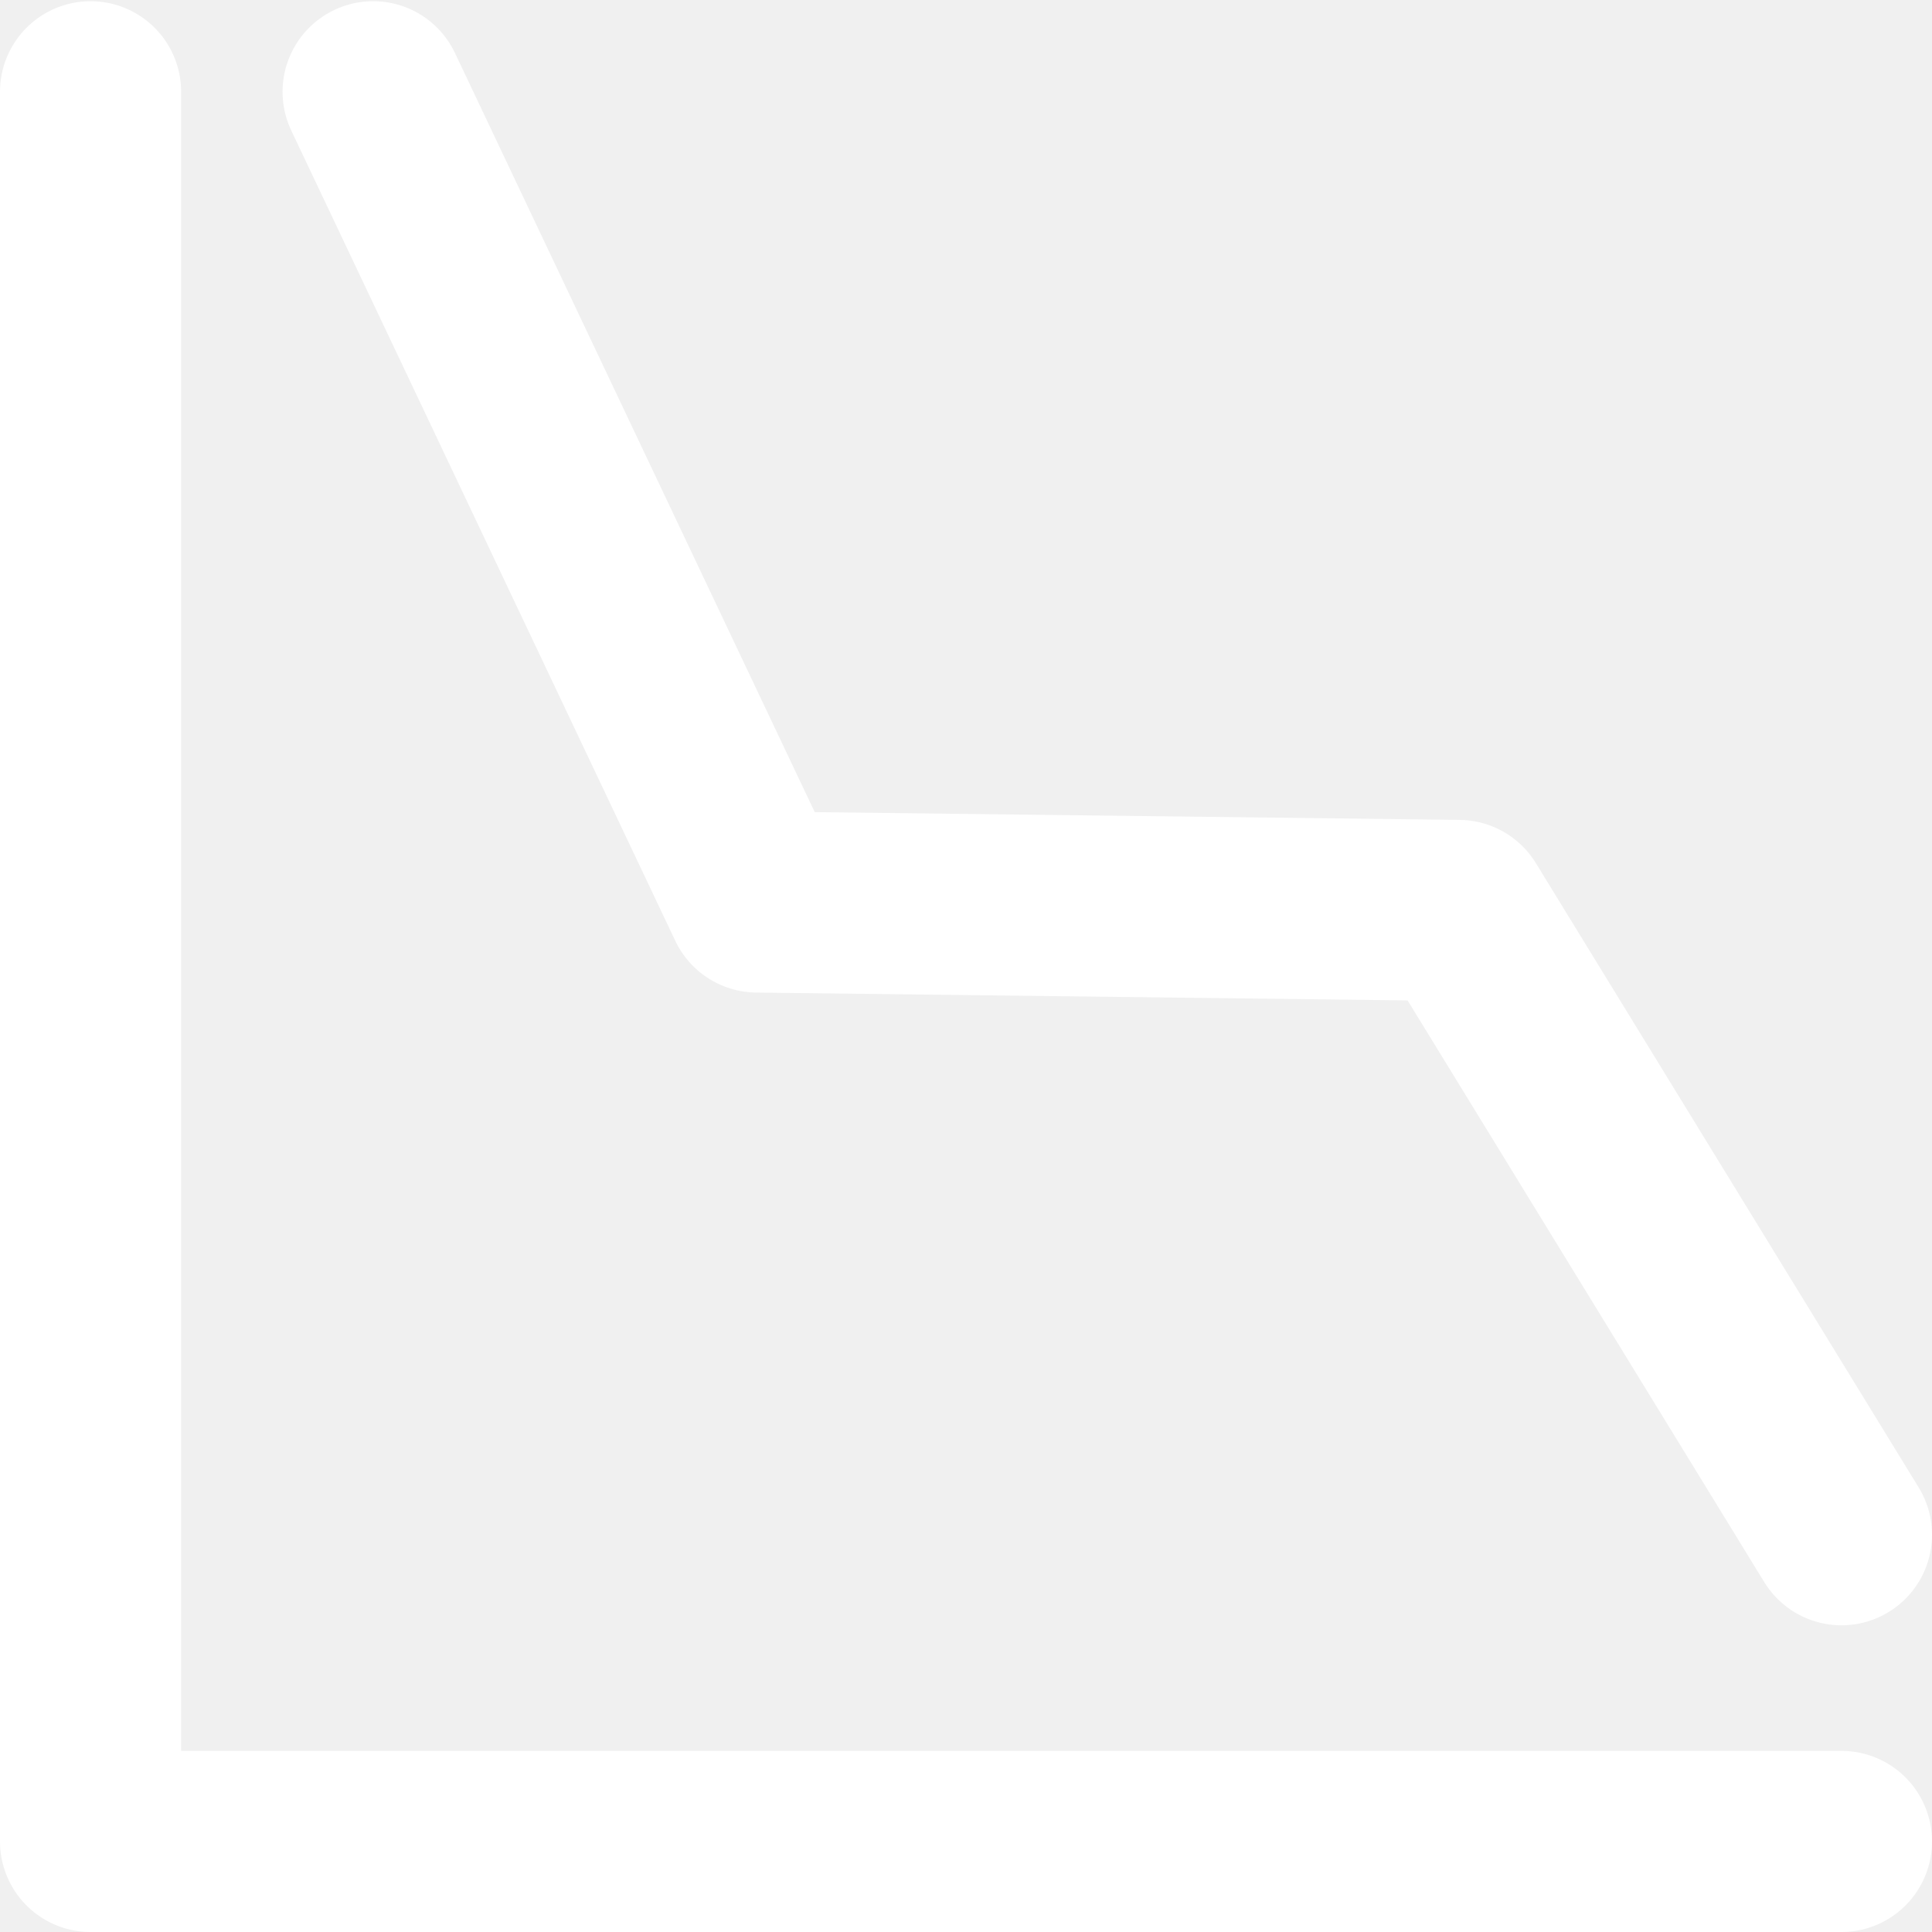
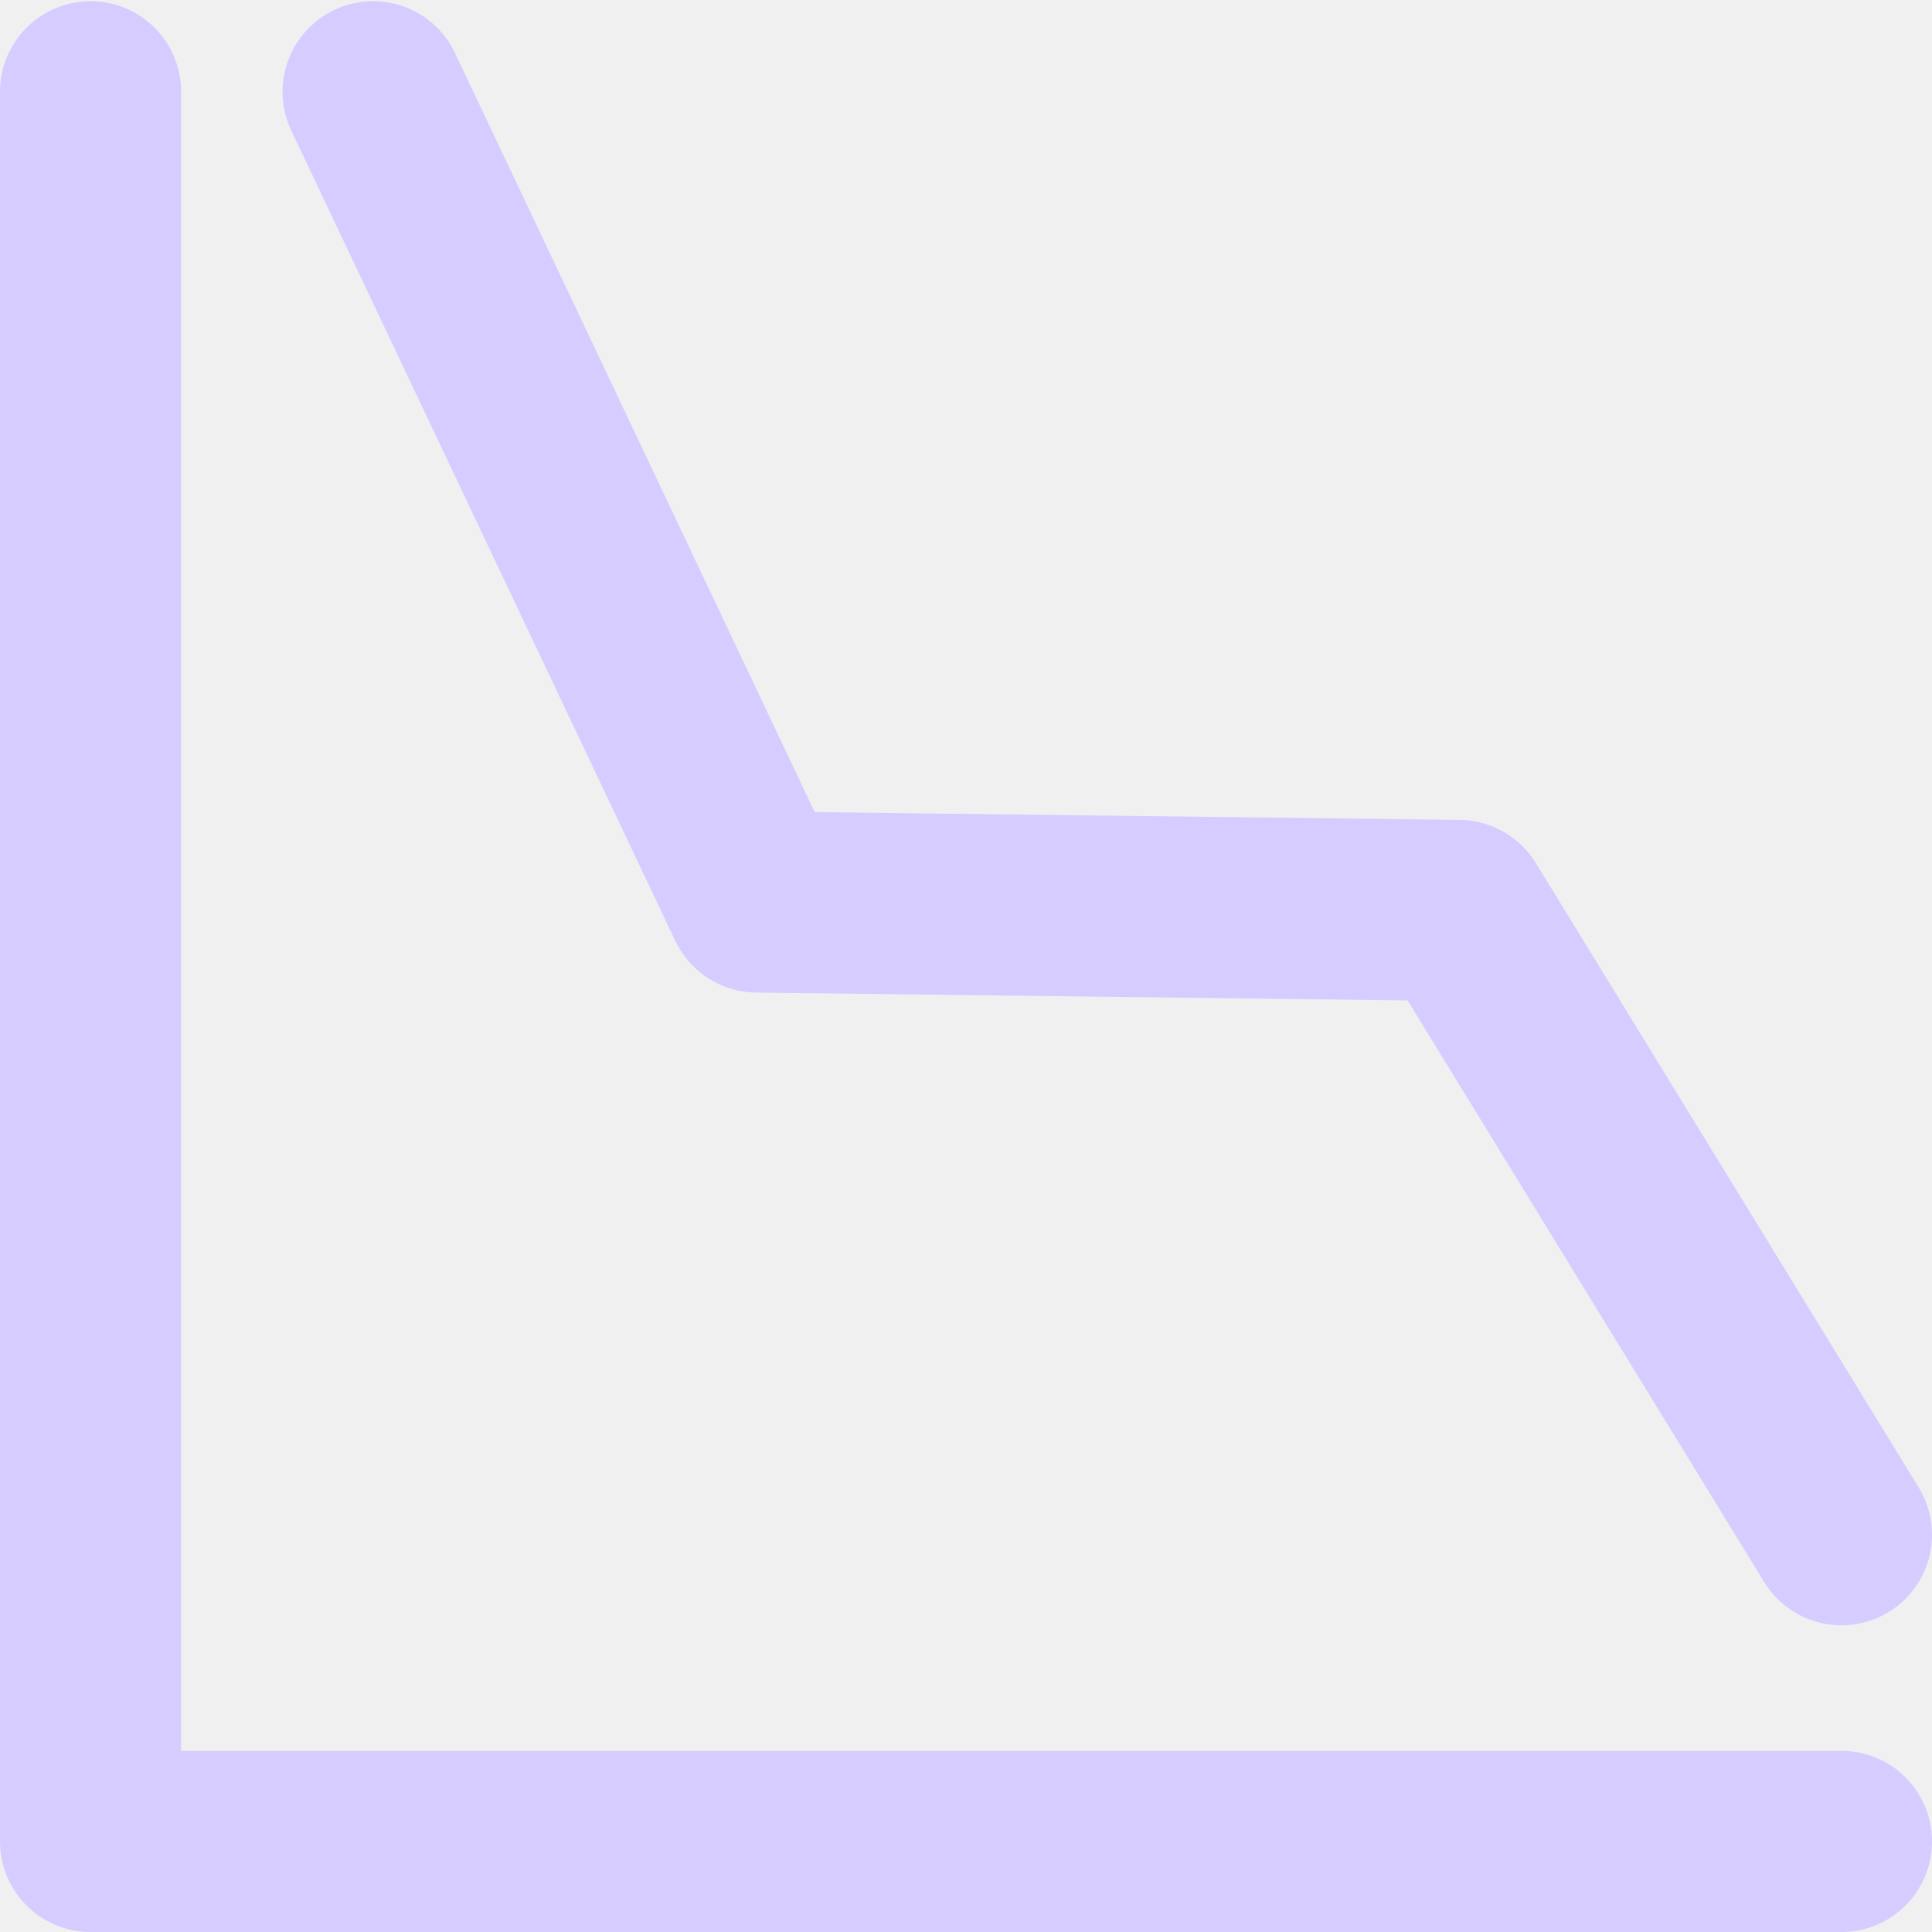
<svg xmlns="http://www.w3.org/2000/svg" id="a" data-name="Strokes" viewBox="0 0 16 16">
  <defs>
    <style>
      .b {
        fill: none;
-         stroke: #FFF;
+         stroke: #D6CCFF;
        stroke-linecap: round;
        stroke-linejoin: round;
        stroke-width: 1.5px;
      }
    </style>
  </defs>
  <polyline class="b" points="15.25 15.25 .75 15.25 .75 .76" />
  <polyline class="b" points="3.09 .76 6.27 7.47 12.08 7.54 15.25 12.71" />
</svg>
